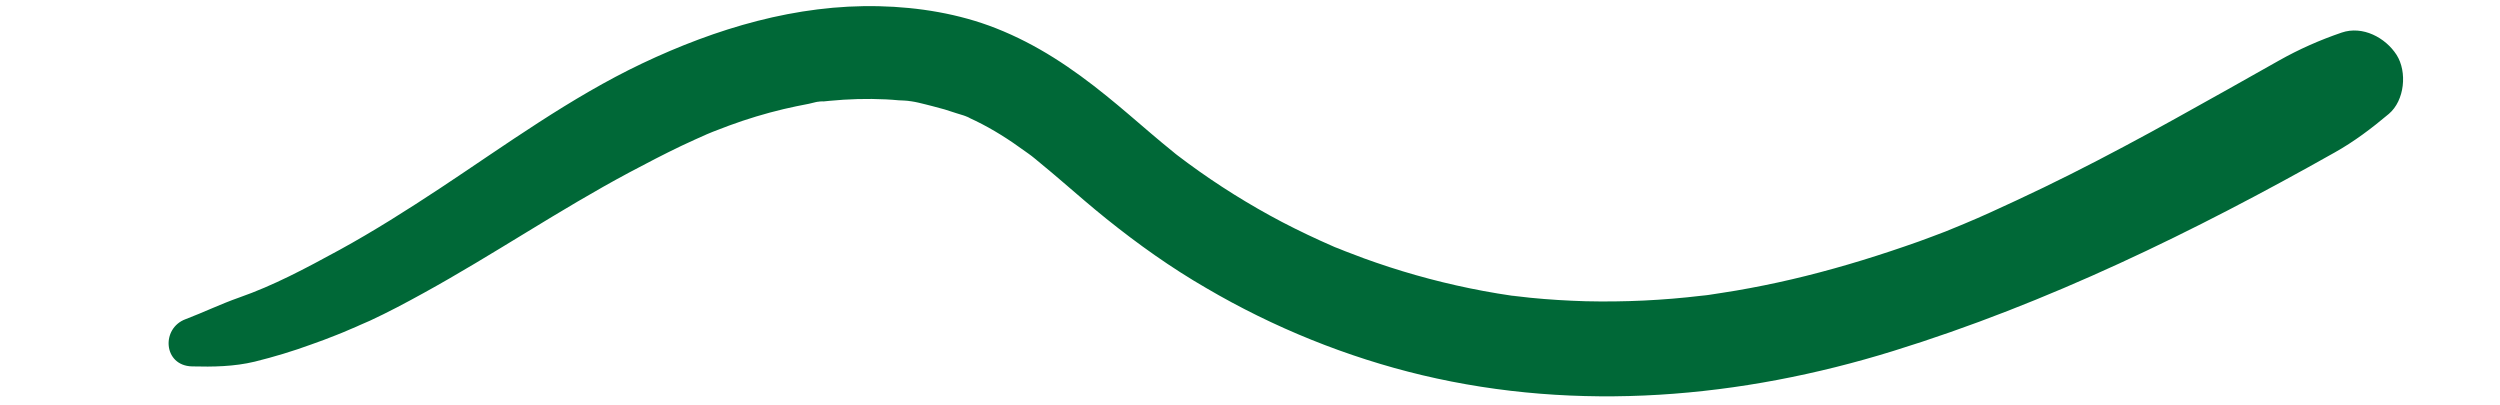
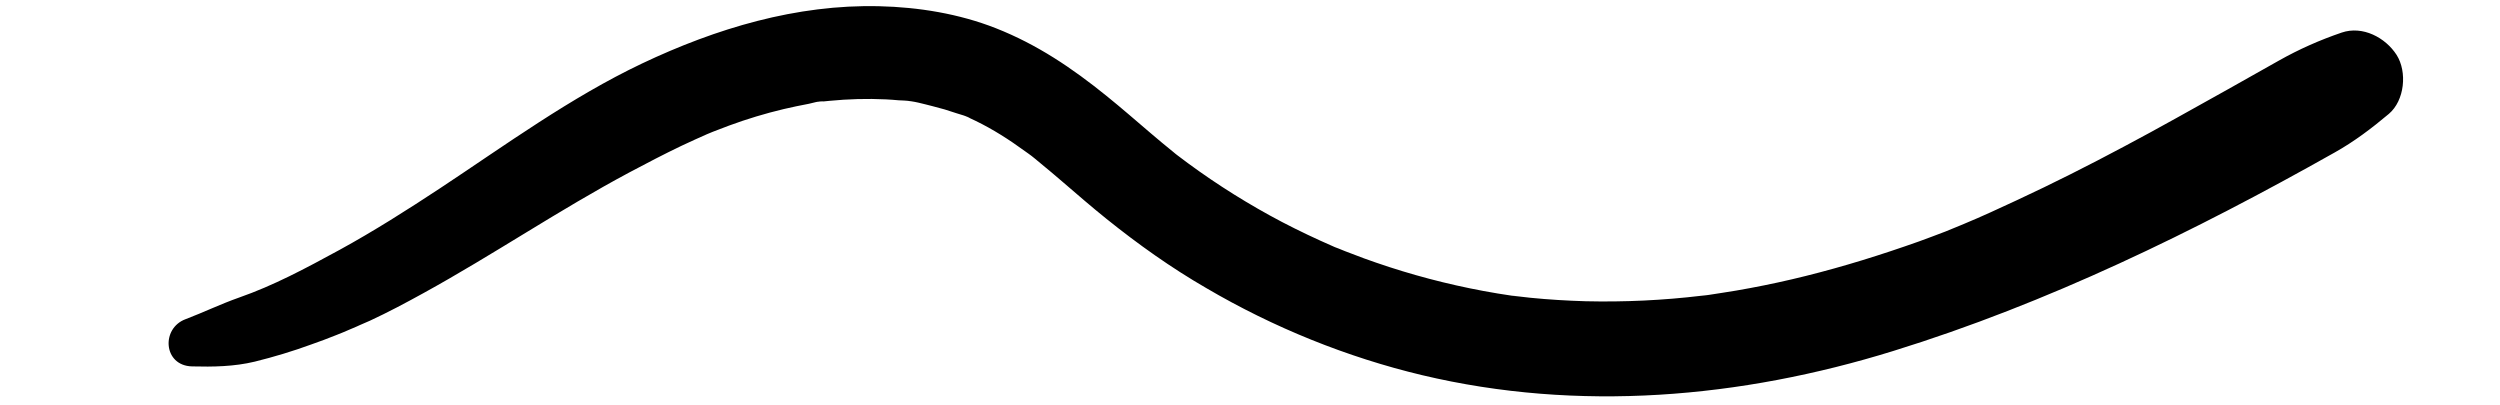
<svg xmlns="http://www.w3.org/2000/svg" version="1.1" id="Layer_1" x="0px" y="0px" viewBox="0 0 1366 221" style="enable-background:new 0 0 1366 221;" xml:space="preserve">
  <style type="text/css">
	.st0{fill:#006837;}
</style>
  <g>
    <g>
-       <path class="st0" d="M104.9,200.2c11.5,0.3,23.1,0.1,34.3-2.6c10.5-2.6,20.8-5.7,30.9-9.4c4.6-1.6,9.1-3.3,13.6-5.1    c2.6-1,5.2-2.1,7.7-3.2c-0.9,0.4,7.3-3.1,4.4-1.9c-3.1,1.3,5.1-2.2,6.4-2.8c9.9-4.6,19.5-9.7,29.1-15c38.2-21,74.2-45.5,112.6-66    c9.4-5,18.8-9.9,28.4-14.5c4.8-2.3,9.6-4.4,14.5-6.6c3.5-1.5-3.7,1.5-0.2,0.1c1-0.4,2-0.8,2.9-1.2c3-1.2,5.9-2.3,8.9-3.4    c9.8-3.6,19.7-6.6,29.8-9c4.6-1.1,9.2-2,13.8-2.9c2-0.4,5.9-1.7,8-1.3c-0.6-0.1-5.9,0.7-0.8,0.1c1.3-0.1,2.7-0.3,4-0.4    c10.3-1,20.6-1.3,30.9-0.8c2.3,0.1,4.6,0.3,6.9,0.5c1.5,0.1,9.9,0.4,3,0.2c5.1,0.1,10.6,1.8,15.5,3c4.5,1.1,8.9,2.4,13.2,3.9    c2.3,0.8,5.3,1.4,7.4,2.7c-0.6-0.4-5.1-2.3-0.7-0.3c1.2,0.6,2.4,1.1,3.6,1.7c9.5,4.6,18.4,10.3,26.9,16.5c1.6,1.2,6.3,4.4,2.1,1.5    c2.2,1.5,4.3,3.4,6.4,5.1c4.3,3.5,8.4,7,12.6,10.6c7.8,6.7,15.5,13.4,23.6,19.9c17.3,13.9,35.3,26.7,54.5,37.8    c36.8,21.6,76.9,37.8,118,47.6c85.4,20.3,174,12.6,257.3-13.2c84.4-26.1,164.5-65.2,241.3-108.5c10.7-6,20.2-13.2,29.6-21.1    c8.6-7.3,10.1-22.9,4.2-32.2c-6.1-9.5-18.6-16.1-30-12.2c-12,4.1-23.3,9.1-34.3,15.3c-9.2,5.2-18.4,10.4-27.7,15.6    c-18.9,10.5-37.7,21.2-56.8,31.3c-19.3,10.3-38.9,20.2-58.7,29.4c-9.5,4.4-19.1,8.9-28.8,12.9c0.8-0.3,5.1-2.1,0.5-0.2    c-1,0.4-1.9,0.8-2.9,1.2c-2.6,1.1-5.2,2.1-7.8,3.2c-4.9,1.9-9.8,3.7-14.7,5.5c-20.3,7.2-40.8,13.6-61.7,18.8    c-10,2.5-20.1,4.7-30.3,6.6c-5.1,1-10.2,1.8-15.3,2.6c-2.4,0.4-4.8,0.7-7.1,1.1c-1.3,0.2-5,1,0.8-0.1c-1.7,0.3-3.4,0.4-5.1,0.6    c-20.9,2.5-42.1,3.5-63.2,3c-10.1-0.3-20.2-0.9-30.2-1.9c-2.6-0.3-5.3-0.6-7.9-0.9c-0.6-0.1-4-0.6-0.5,0c3.7,0.6-0.5-0.1-1.5-0.2    c-5.3-0.8-10.5-1.6-15.7-2.6c-19.9-3.7-39.6-8.9-58.7-15.5c-4.4-1.5-8.8-3.1-13.1-4.8c-2.5-0.9-5-1.9-7.4-2.9    c-1.1-0.5-2.7-0.9-3.7-1.5c1.6,1,3.6,1.5,0.7,0.3c-9.4-4.1-18.7-8.5-27.9-13.3c-17.9-9.4-35.2-20.2-51.5-32.2    c-1.9-1.4-3.7-2.8-5.6-4.2c-3-2.2,3.4,2.7,0.5,0.4c-1-0.8-2.1-1.6-3.1-2.5c-4-3.2-7.9-6.5-11.8-9.8c-8.1-6.9-16.1-13.9-24.4-20.6    c-18.8-15.2-37.9-28.1-60.5-37c-20.1-7.9-42.2-11.5-63.7-12c-45.2-1.1-89.1,12.1-129.6,31.3c-39.1,18.6-74.4,44.4-110.4,68.2    c-17.9,11.8-36,23.3-54.8,33.6c-18.9,10.3-36.1,19.5-55,26.1c-10.2,3.6-19.2,8-29.2,11.8C87.9,179.4,89.2,199.8,104.9,200.2    L104.9,200.2z" />
+       <path className="st0" d="M104.9,200.2c11.5,0.3,23.1,0.1,34.3-2.6c10.5-2.6,20.8-5.7,30.9-9.4c4.6-1.6,9.1-3.3,13.6-5.1    c2.6-1,5.2-2.1,7.7-3.2c-0.9,0.4,7.3-3.1,4.4-1.9c-3.1,1.3,5.1-2.2,6.4-2.8c9.9-4.6,19.5-9.7,29.1-15c38.2-21,74.2-45.5,112.6-66    c9.4-5,18.8-9.9,28.4-14.5c4.8-2.3,9.6-4.4,14.5-6.6c3.5-1.5-3.7,1.5-0.2,0.1c1-0.4,2-0.8,2.9-1.2c3-1.2,5.9-2.3,8.9-3.4    c9.8-3.6,19.7-6.6,29.8-9c4.6-1.1,9.2-2,13.8-2.9c2-0.4,5.9-1.7,8-1.3c-0.6-0.1-5.9,0.7-0.8,0.1c1.3-0.1,2.7-0.3,4-0.4    c10.3-1,20.6-1.3,30.9-0.8c2.3,0.1,4.6,0.3,6.9,0.5c1.5,0.1,9.9,0.4,3,0.2c5.1,0.1,10.6,1.8,15.5,3c4.5,1.1,8.9,2.4,13.2,3.9    c2.3,0.8,5.3,1.4,7.4,2.7c-0.6-0.4-5.1-2.3-0.7-0.3c1.2,0.6,2.4,1.1,3.6,1.7c9.5,4.6,18.4,10.3,26.9,16.5c1.6,1.2,6.3,4.4,2.1,1.5    c2.2,1.5,4.3,3.4,6.4,5.1c4.3,3.5,8.4,7,12.6,10.6c7.8,6.7,15.5,13.4,23.6,19.9c17.3,13.9,35.3,26.7,54.5,37.8    c36.8,21.6,76.9,37.8,118,47.6c85.4,20.3,174,12.6,257.3-13.2c84.4-26.1,164.5-65.2,241.3-108.5c10.7-6,20.2-13.2,29.6-21.1    c8.6-7.3,10.1-22.9,4.2-32.2c-6.1-9.5-18.6-16.1-30-12.2c-12,4.1-23.3,9.1-34.3,15.3c-9.2,5.2-18.4,10.4-27.7,15.6    c-18.9,10.5-37.7,21.2-56.8,31.3c-19.3,10.3-38.9,20.2-58.7,29.4c-9.5,4.4-19.1,8.9-28.8,12.9c0.8-0.3,5.1-2.1,0.5-0.2    c-1,0.4-1.9,0.8-2.9,1.2c-2.6,1.1-5.2,2.1-7.8,3.2c-4.9,1.9-9.8,3.7-14.7,5.5c-20.3,7.2-40.8,13.6-61.7,18.8    c-10,2.5-20.1,4.7-30.3,6.6c-5.1,1-10.2,1.8-15.3,2.6c-2.4,0.4-4.8,0.7-7.1,1.1c-1.3,0.2-5,1,0.8-0.1c-1.7,0.3-3.4,0.4-5.1,0.6    c-20.9,2.5-42.1,3.5-63.2,3c-10.1-0.3-20.2-0.9-30.2-1.9c-2.6-0.3-5.3-0.6-7.9-0.9c-0.6-0.1-4-0.6-0.5,0c3.7,0.6-0.5-0.1-1.5-0.2    c-5.3-0.8-10.5-1.6-15.7-2.6c-19.9-3.7-39.6-8.9-58.7-15.5c-4.4-1.5-8.8-3.1-13.1-4.8c-2.5-0.9-5-1.9-7.4-2.9    c-1.1-0.5-2.7-0.9-3.7-1.5c1.6,1,3.6,1.5,0.7,0.3c-9.4-4.1-18.7-8.5-27.9-13.3c-17.9-9.4-35.2-20.2-51.5-32.2    c-1.9-1.4-3.7-2.8-5.6-4.2c-3-2.2,3.4,2.7,0.5,0.4c-1-0.8-2.1-1.6-3.1-2.5c-4-3.2-7.9-6.5-11.8-9.8c-8.1-6.9-16.1-13.9-24.4-20.6    c-18.8-15.2-37.9-28.1-60.5-37c-20.1-7.9-42.2-11.5-63.7-12c-45.2-1.1-89.1,12.1-129.6,31.3c-39.1,18.6-74.4,44.4-110.4,68.2    c-17.9,11.8-36,23.3-54.8,33.6c-18.9,10.3-36.1,19.5-55,26.1c-10.2,3.6-19.2,8-29.2,11.8C87.9,179.4,89.2,199.8,104.9,200.2    L104.9,200.2z" />
    </g>
  </g>
</svg>
